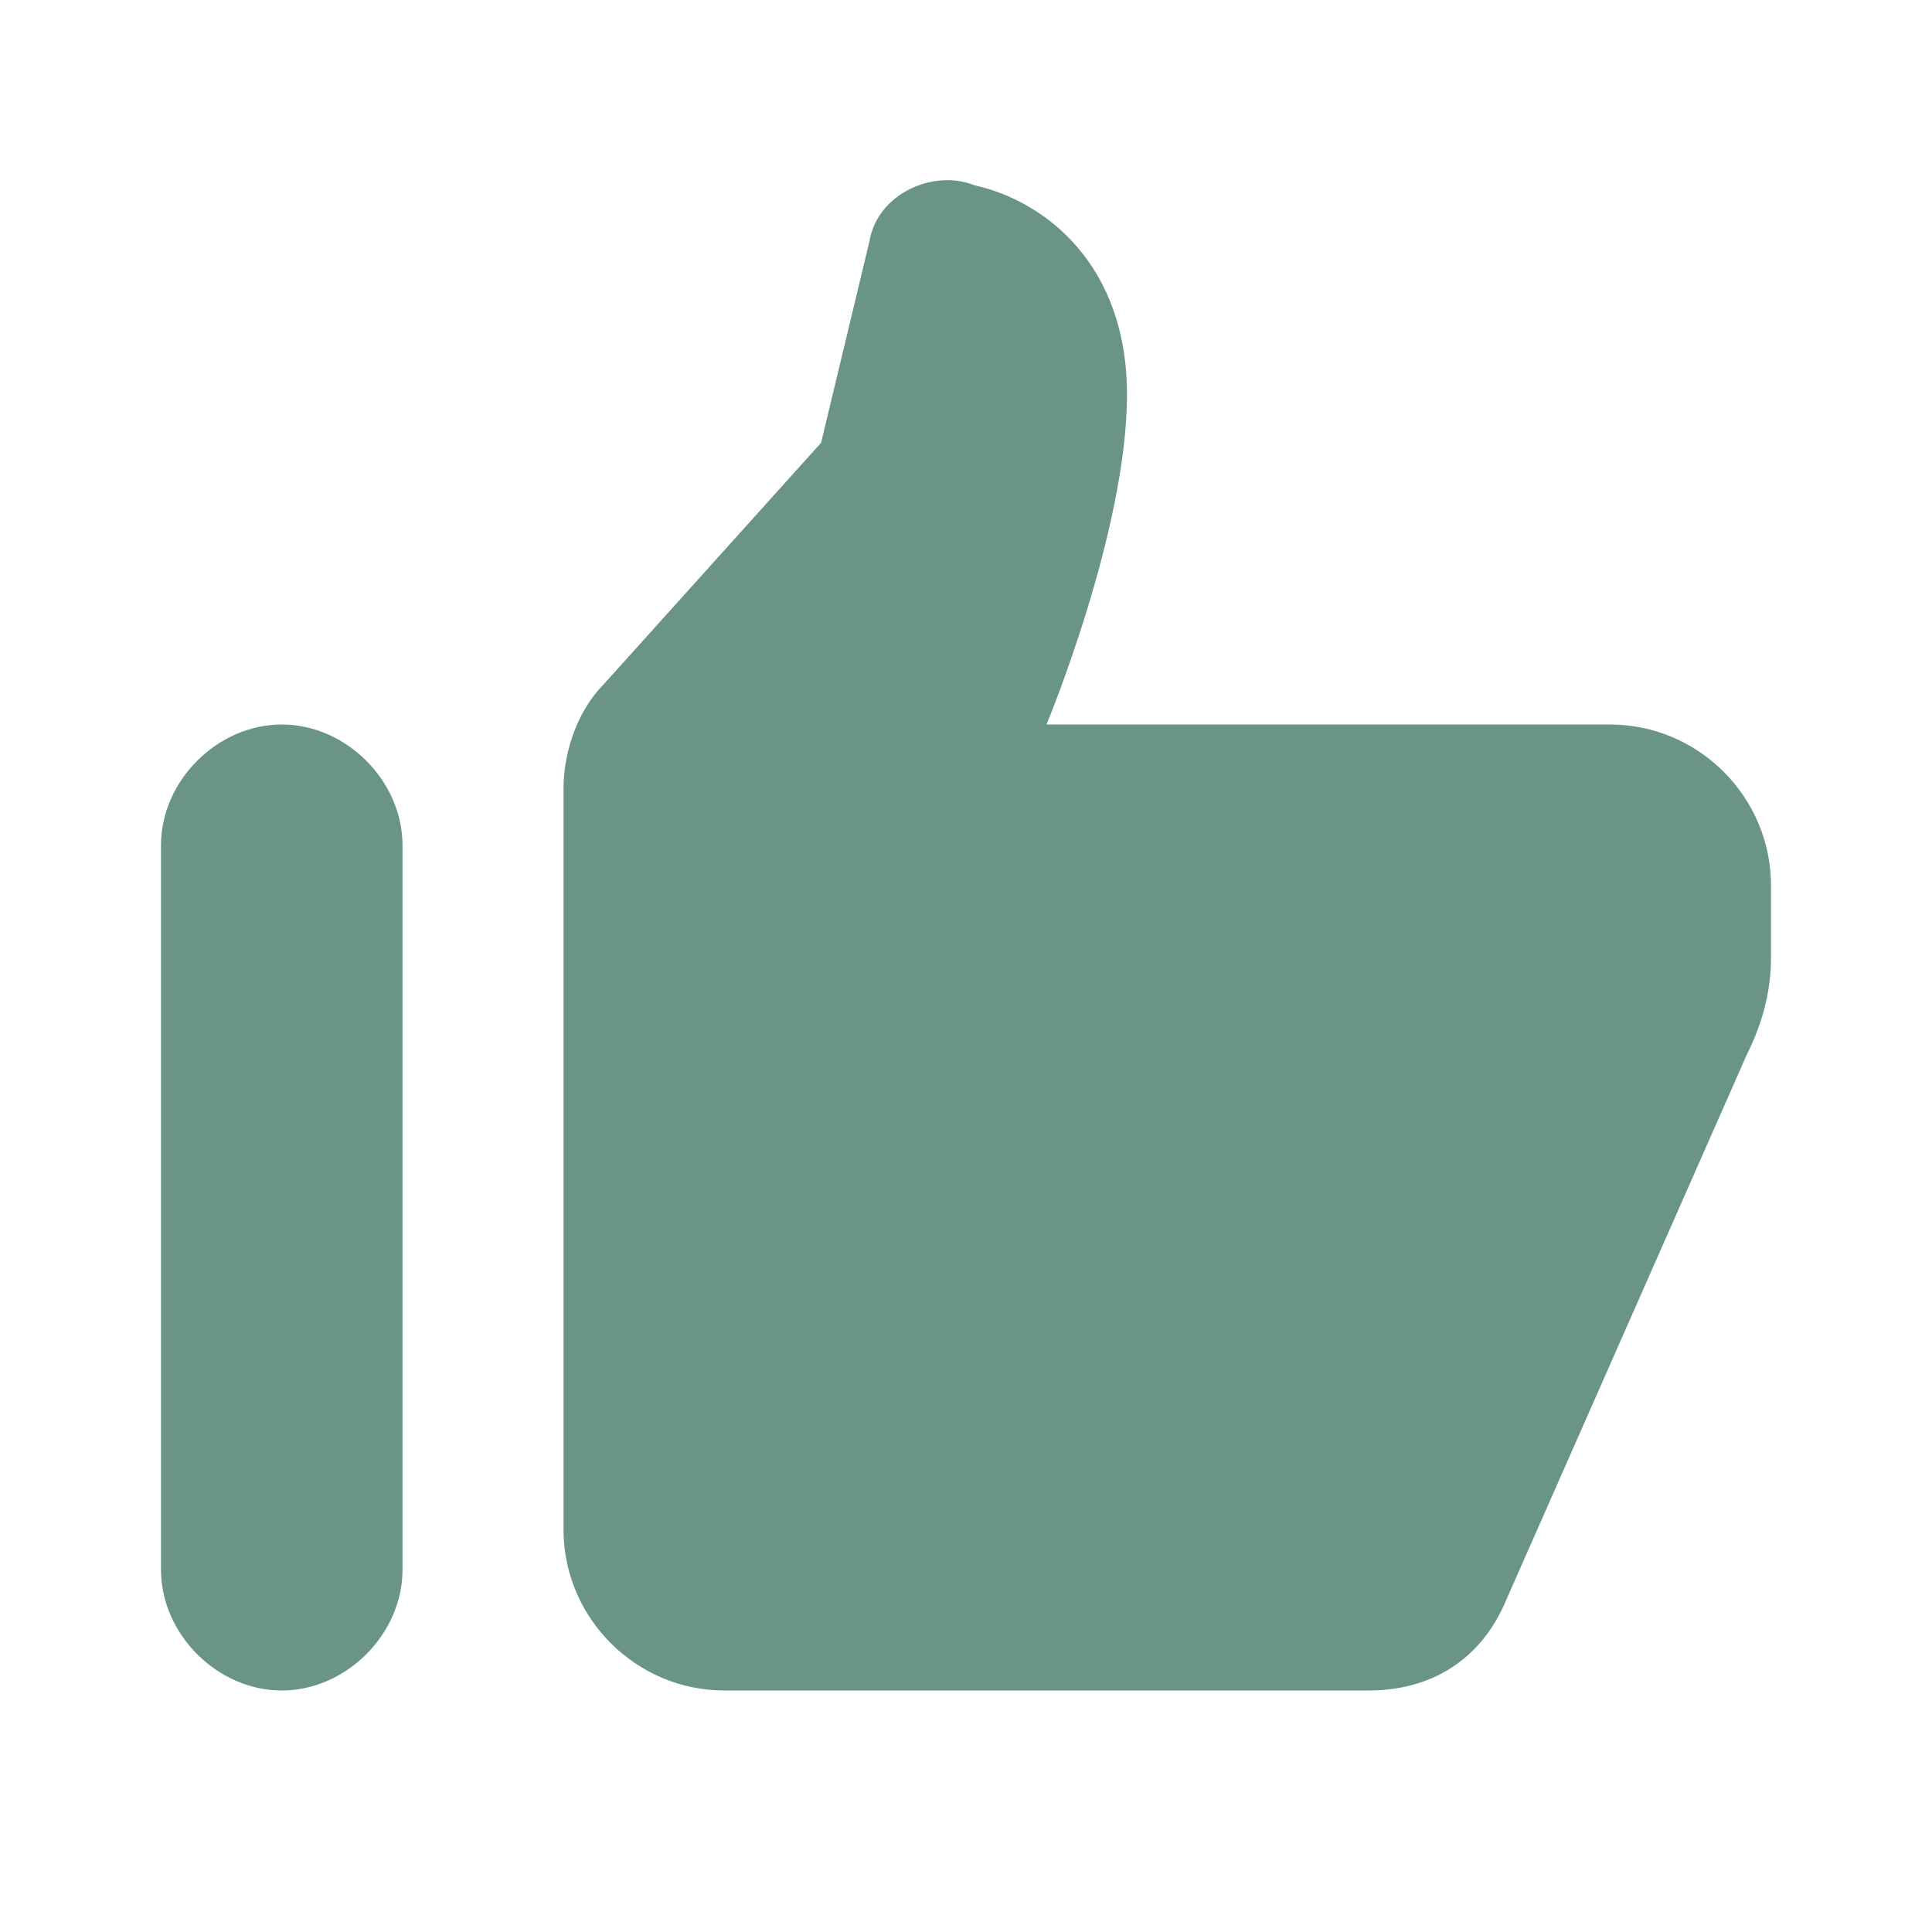
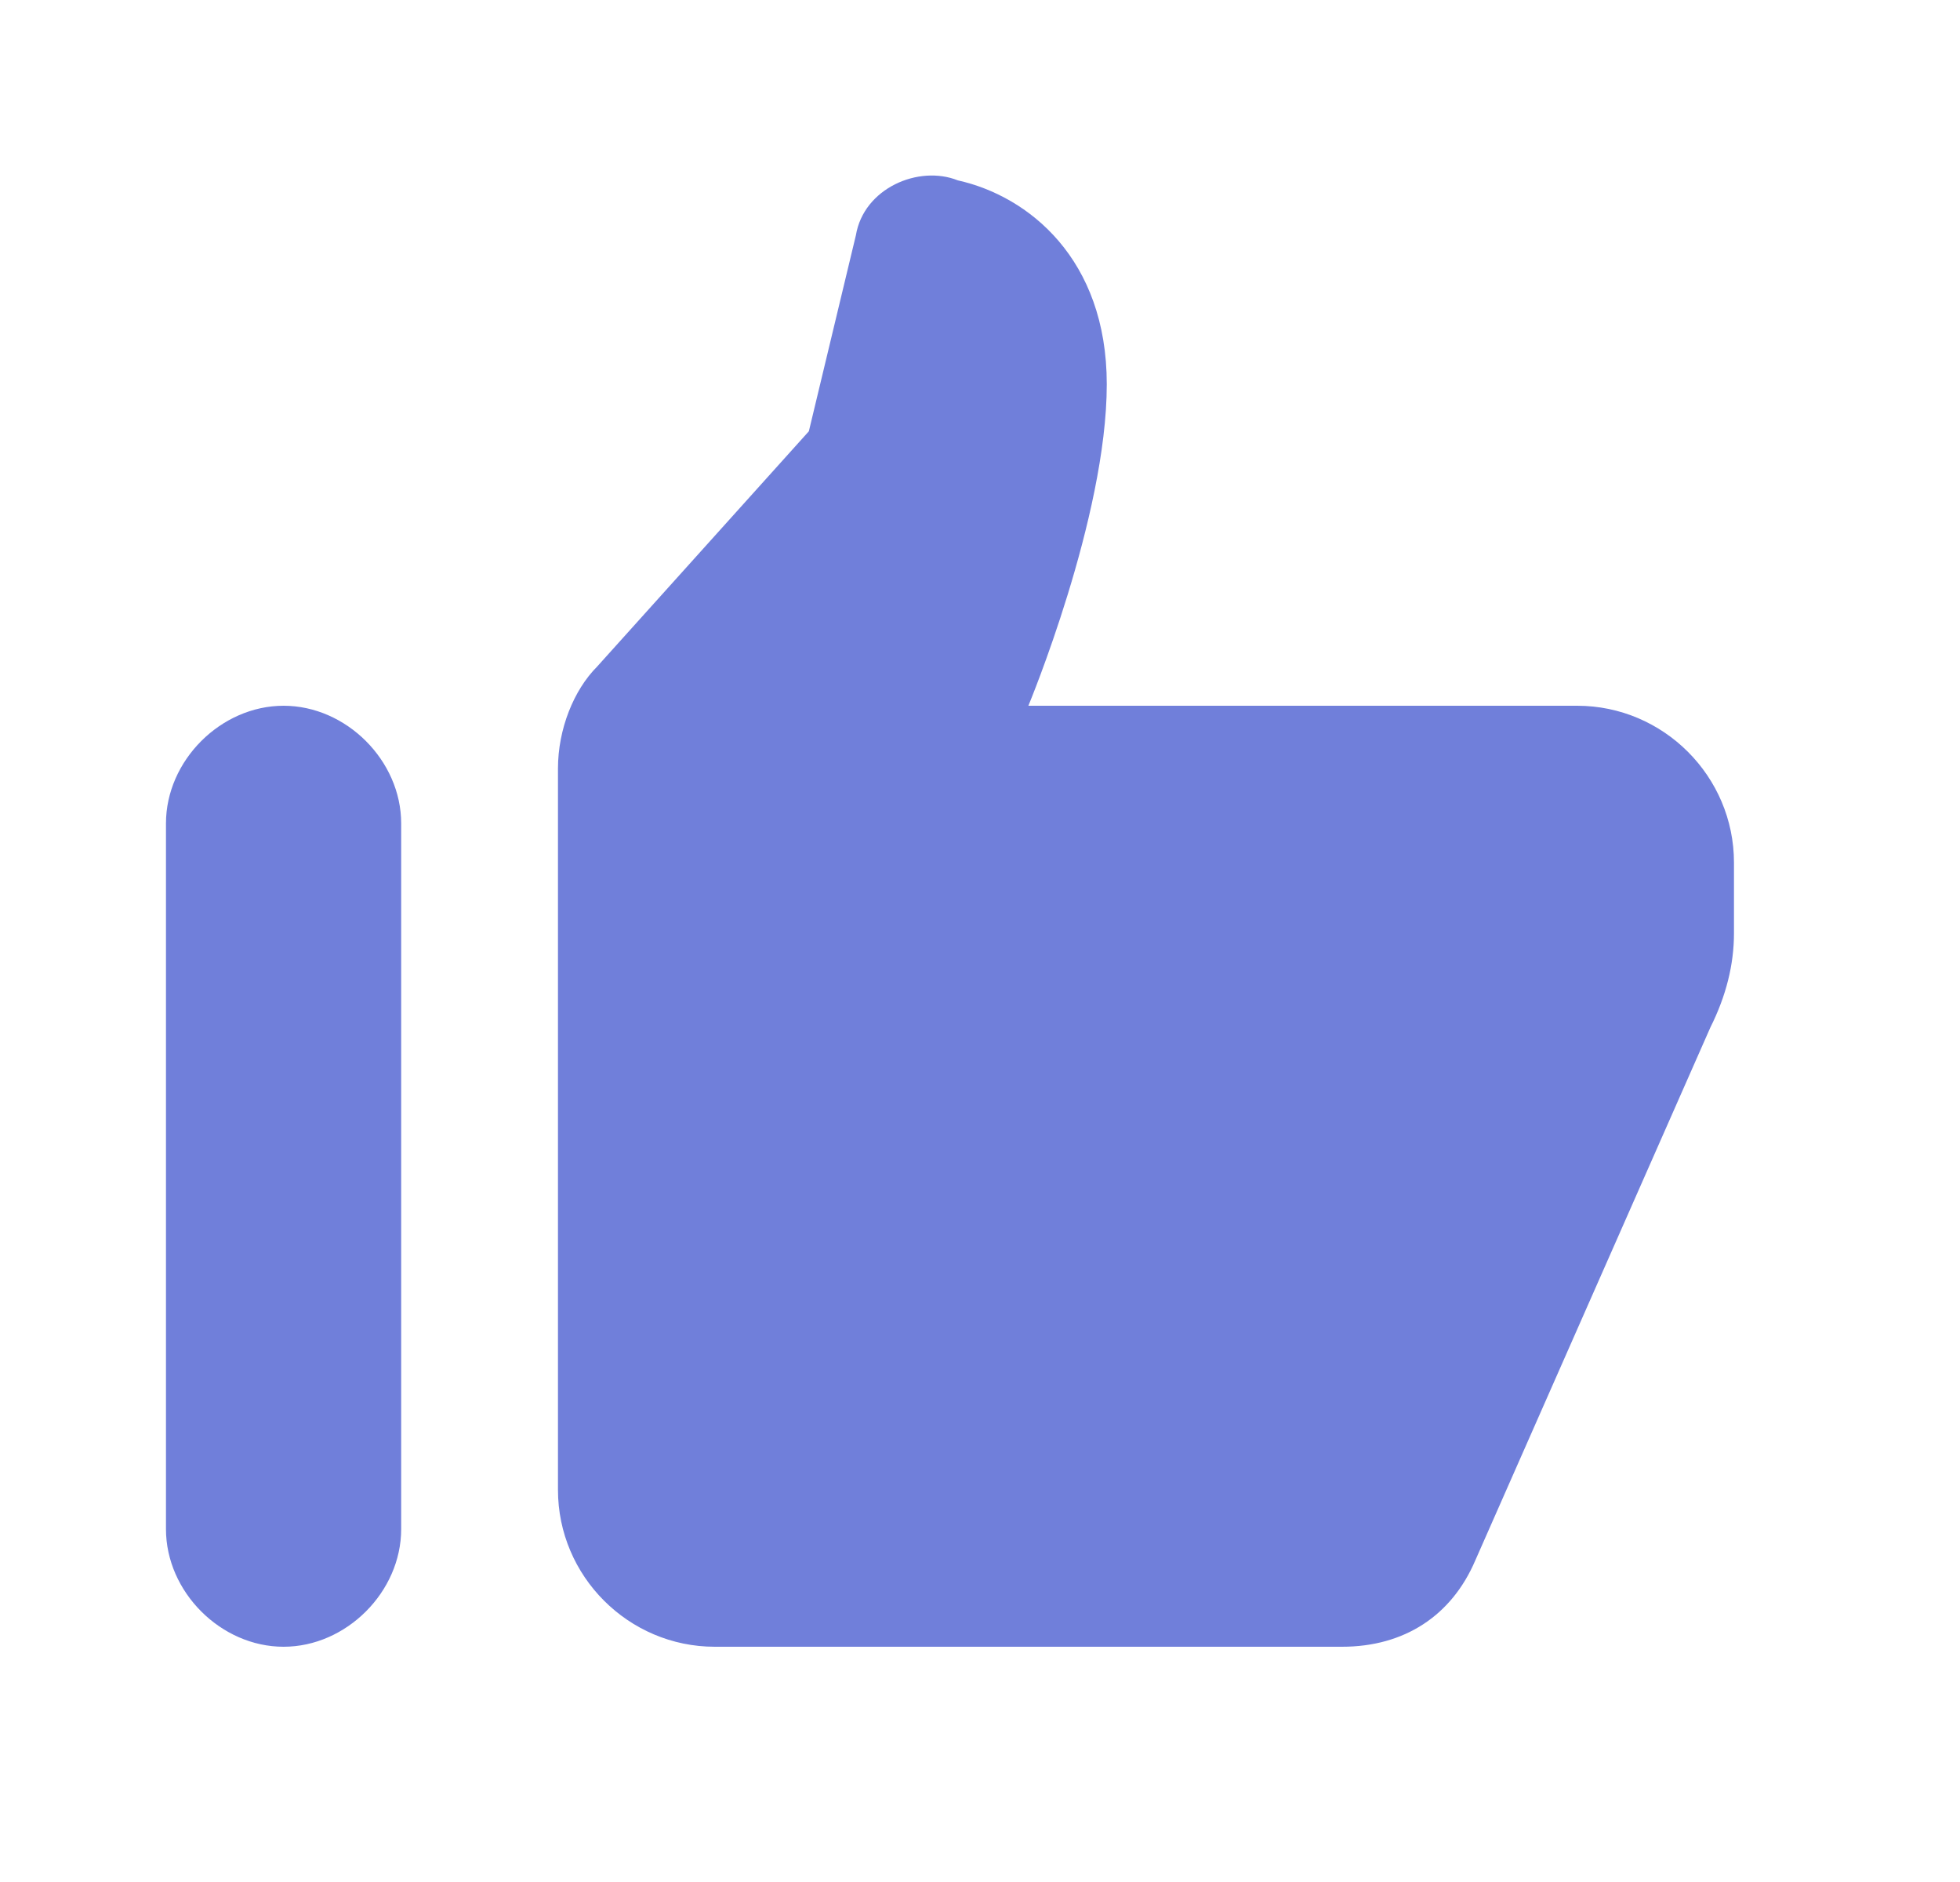
- <svg xmlns="http://www.w3.org/2000/svg" width="24" height="24" viewBox="0 0 24 24" fill="none">
-   <path d="M3.5 9C4.3 9 5 9.7 5 10.5V19.5C5 20.3 4.3 21 3.5 21C2.7 21 2 20.3 2 19.5V10.5C2 9.7 2.7 9 3.5 9ZM17 21H9C7.9 21 7 20.1 7 19V9.8C7 9.3 7.2 8.8 7.5 8.5L10.2 5.5L10.8 3C10.9 2.4 11.6 2.1 12.1 2.3C13 2.5 14 3.3 14 4.9C14 6.6 13 9 13 9H20C21.1 9 22 9.9 22 11V11.9C22 12.3 21.9 12.7 21.7 13.1L18.7 19.9C18.4 20.6 17.8 21 17 21Z" fill="#6A9586" />
+ <svg xmlns="http://www.w3.org/2000/svg" width="25" height="24" viewBox="0 0 25 24" fill="none">
+   <path d="M3.617 9C4.417 9 5.117 9.7 5.117 10.5V19.5C5.117 20.3 4.417 21 3.617 21C2.817 21 2.117 20.3 2.117 19.5V10.5C2.117 9.7 2.817 9 3.617 9ZM17.117 21H9.117C8.017 21 7.117 20.1 7.117 19V9.8C7.117 9.3 7.317 8.8 7.617 8.5L10.317 5.5L10.917 3C11.017 2.4 11.717 2.1 12.217 2.3C13.117 2.5 14.117 3.3 14.117 4.9C14.117 6.6 13.117 9 13.117 9H20.117C21.217 9 22.117 9.9 22.117 11V11.9C22.117 12.3 22.017 12.7 21.817 13.1L18.817 19.9C18.517 20.6 17.917 21 17.117 21Z" fill="#707FDA" />
</svg>
